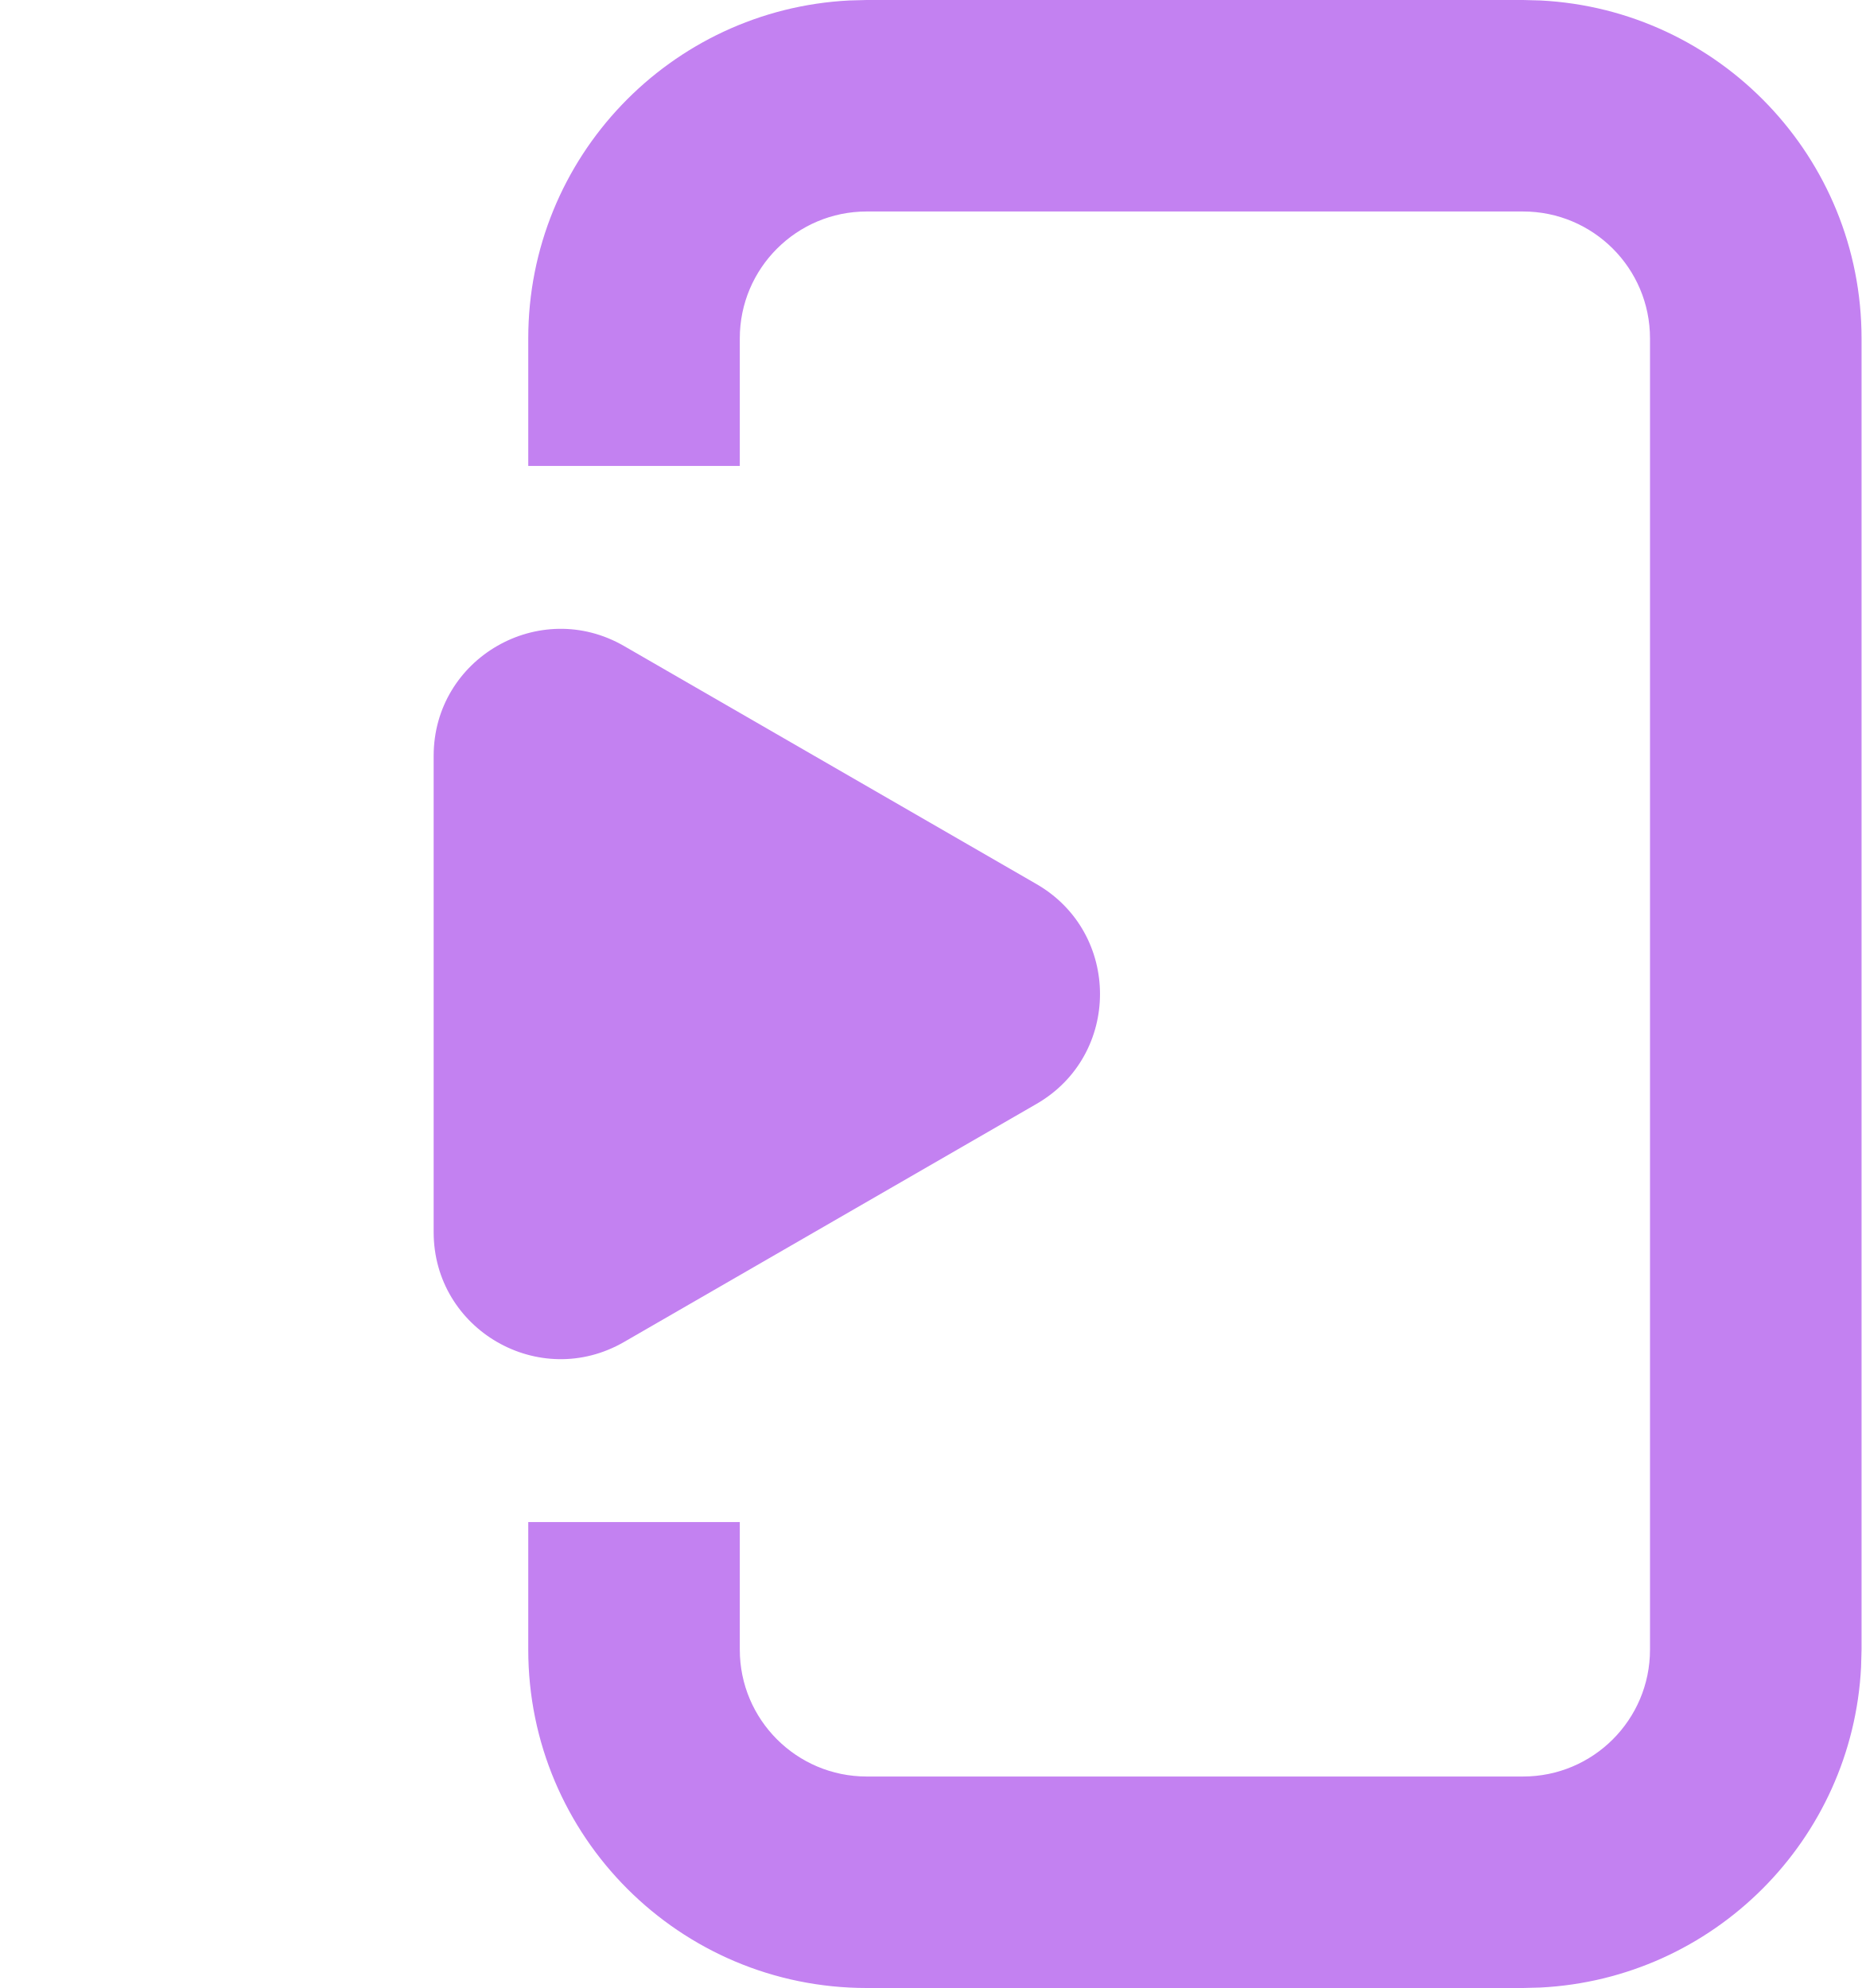
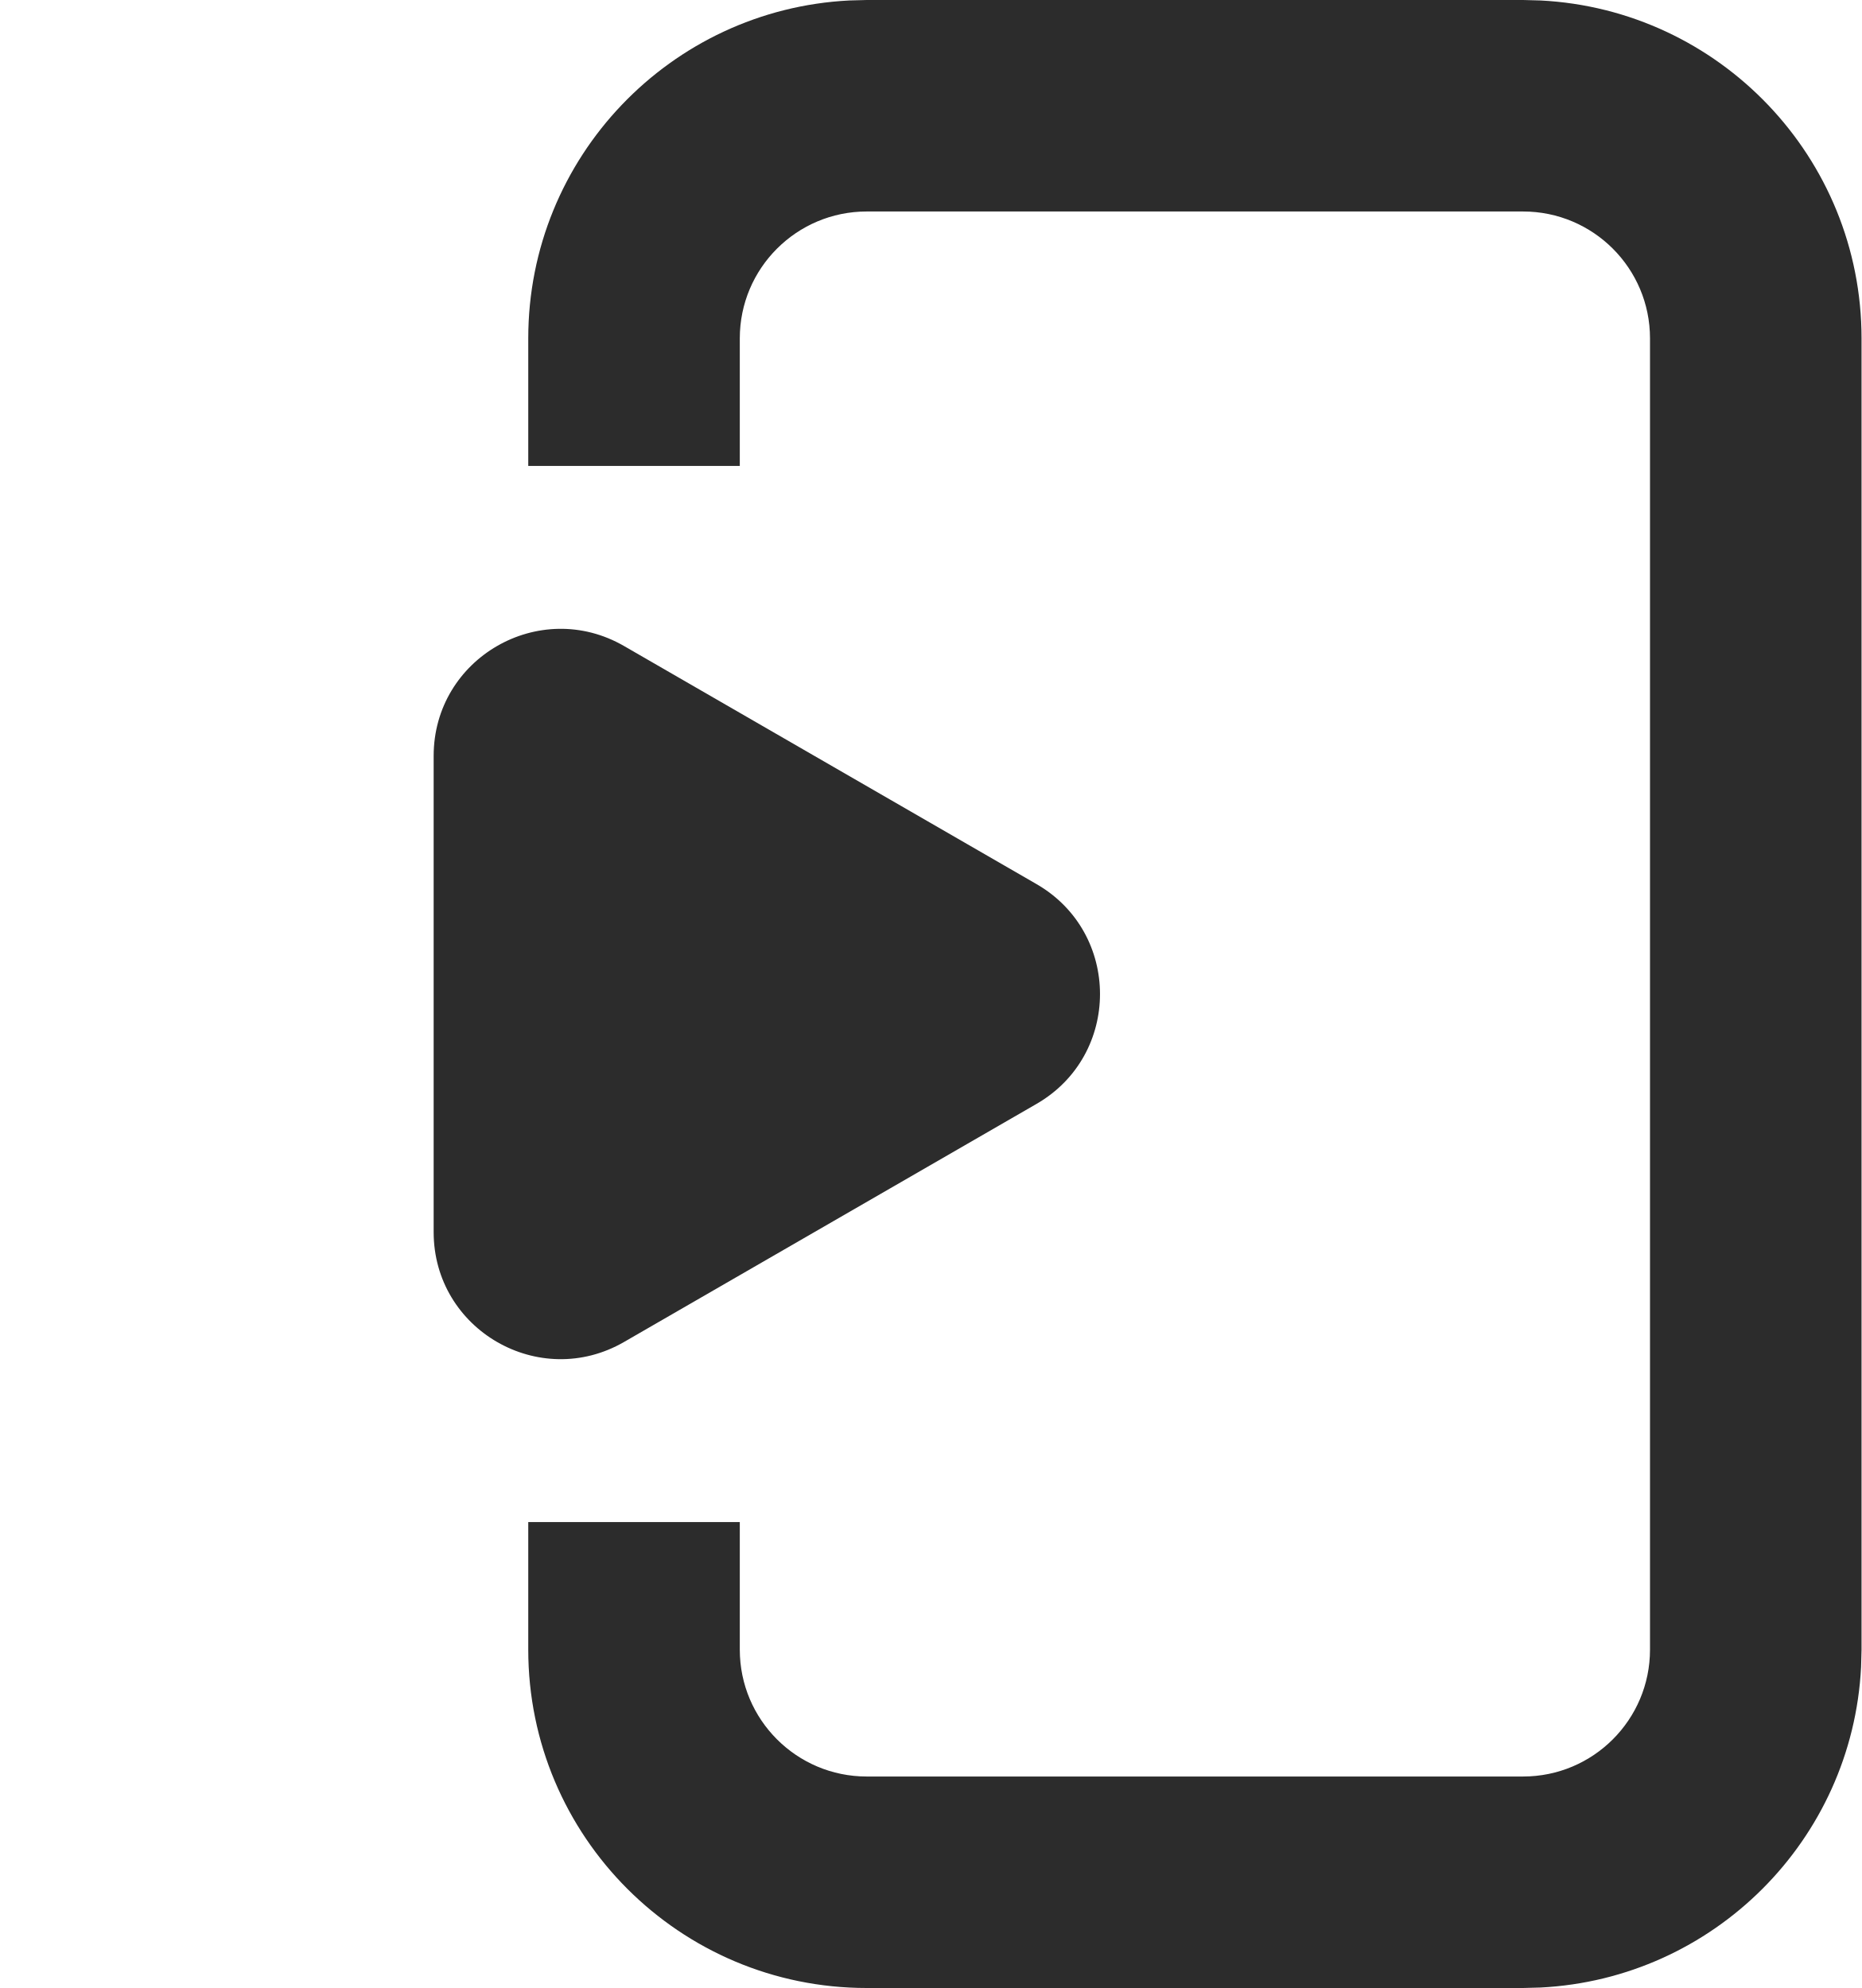
<svg xmlns="http://www.w3.org/2000/svg" width="44" height="47" viewBox="0 0 44 47" fill="none">
-   <path d="M24.5 20.902C26.5 22.057 26.5 24.943 24.5 26.098L14.75 31.727C12.75 32.882 10.25 31.439 10.25 29.129L10.25 17.871C10.25 15.561 12.75 14.118 14.75 15.273L24.5 20.902Z" fill="#C381F1" />
-   <path d="M36.411 0.011C40.638 0.225 44 3.72 44 8V39L43.989 39.412C43.782 43.503 40.502 46.782 36.411 46.989L36 47H20.486C16.068 47 12.486 43.418 12.486 39V35.984H17.486V39C17.486 40.657 18.83 42 20.486 42H36C37.657 42 39 40.657 39 39V8C39 6.343 37.657 5 36 5H20.486C18.83 5 17.486 6.343 17.486 8V11.016H12.486V8C12.486 3.72 15.848 0.225 20.074 0.011L20.486 0H36L36.411 0.011Z" fill="#C381F1" />
+   <path d="M24.5 20.902C26.5 22.057 26.5 24.943 24.5 26.098L14.75 31.727C12.75 32.882 10.25 31.439 10.25 29.129L10.25 17.871C10.25 15.561 12.75 14.118 14.75 15.273L24.5 20.902Z" fill="#2C2C2C" />
+   <path d="M36.411 0.011C40.638 0.225 44 3.72 44 8V39L43.989 39.412C43.782 43.503 40.502 46.782 36.411 46.989L36 47H20.486C16.068 47 12.486 43.418 12.486 39V35.984H17.486V39C17.486 40.657 18.83 42 20.486 42H36C37.657 42 39 40.657 39 39V8C39 6.343 37.657 5 36 5H20.486C18.83 5 17.486 6.343 17.486 8V11.016H12.486V8C12.486 3.72 15.848 0.225 20.074 0.011L20.486 0H36L36.411 0.011Z" fill="#2C2C2C" />
</svg>
